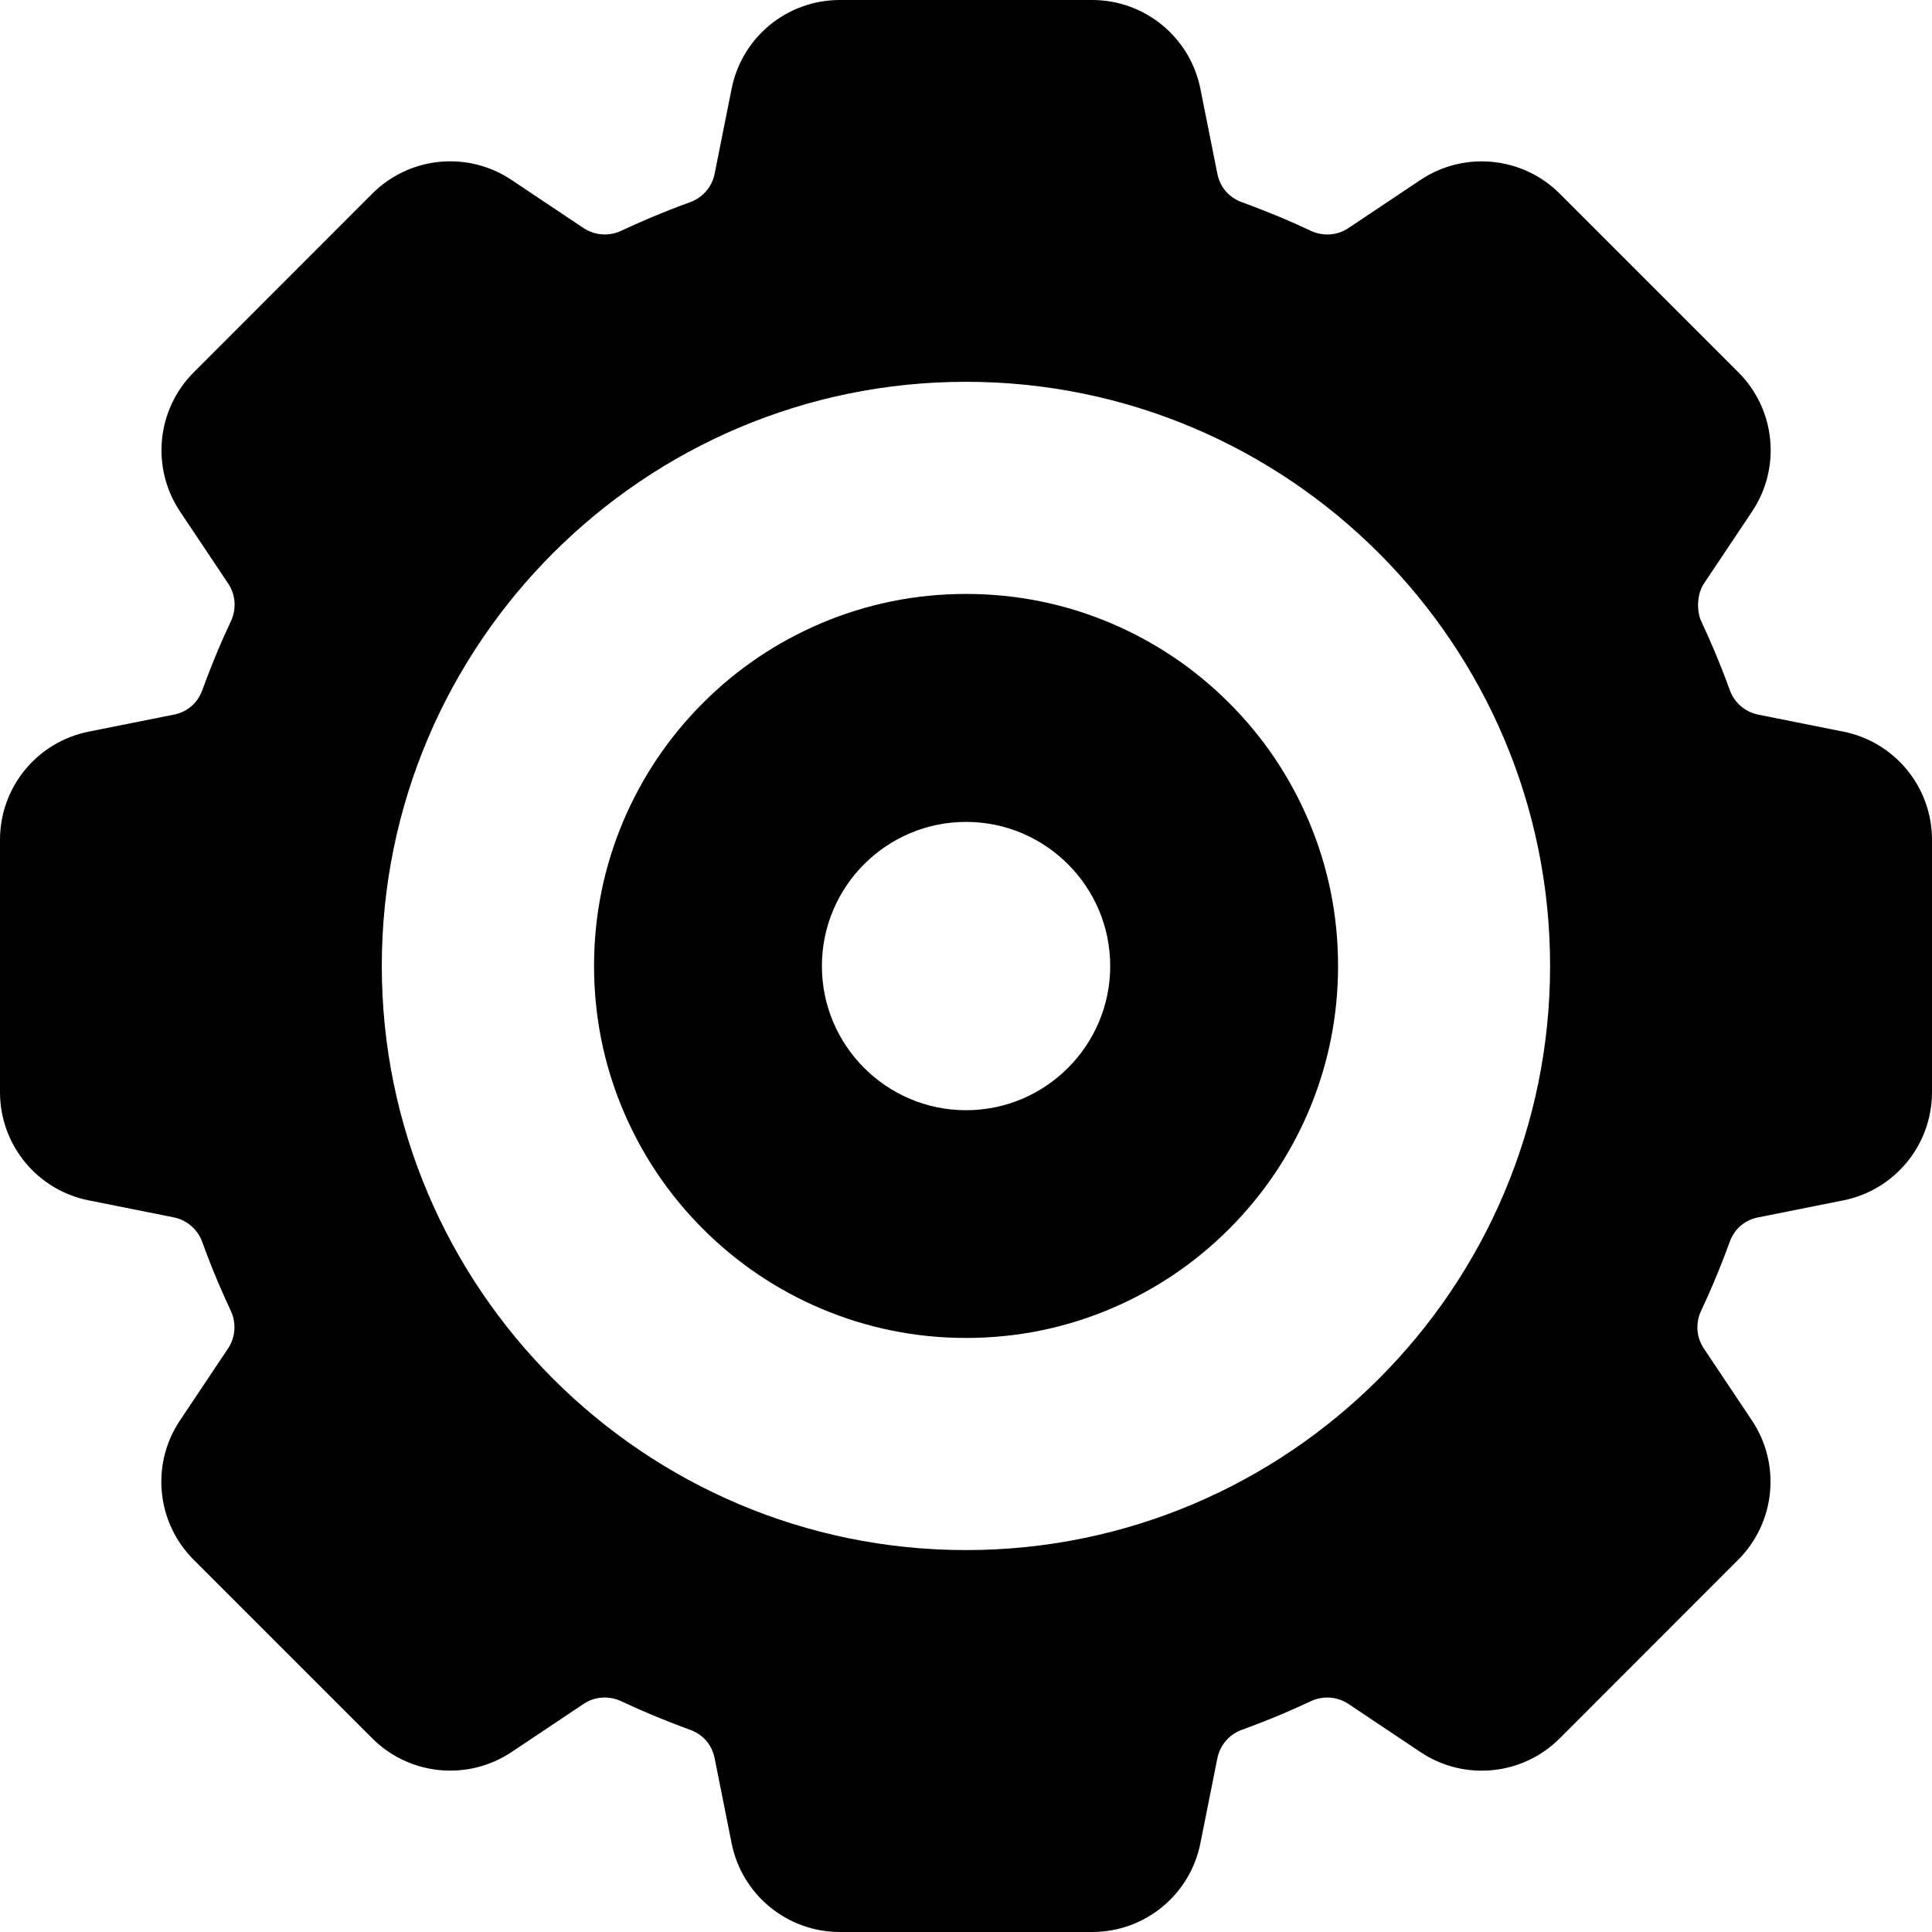
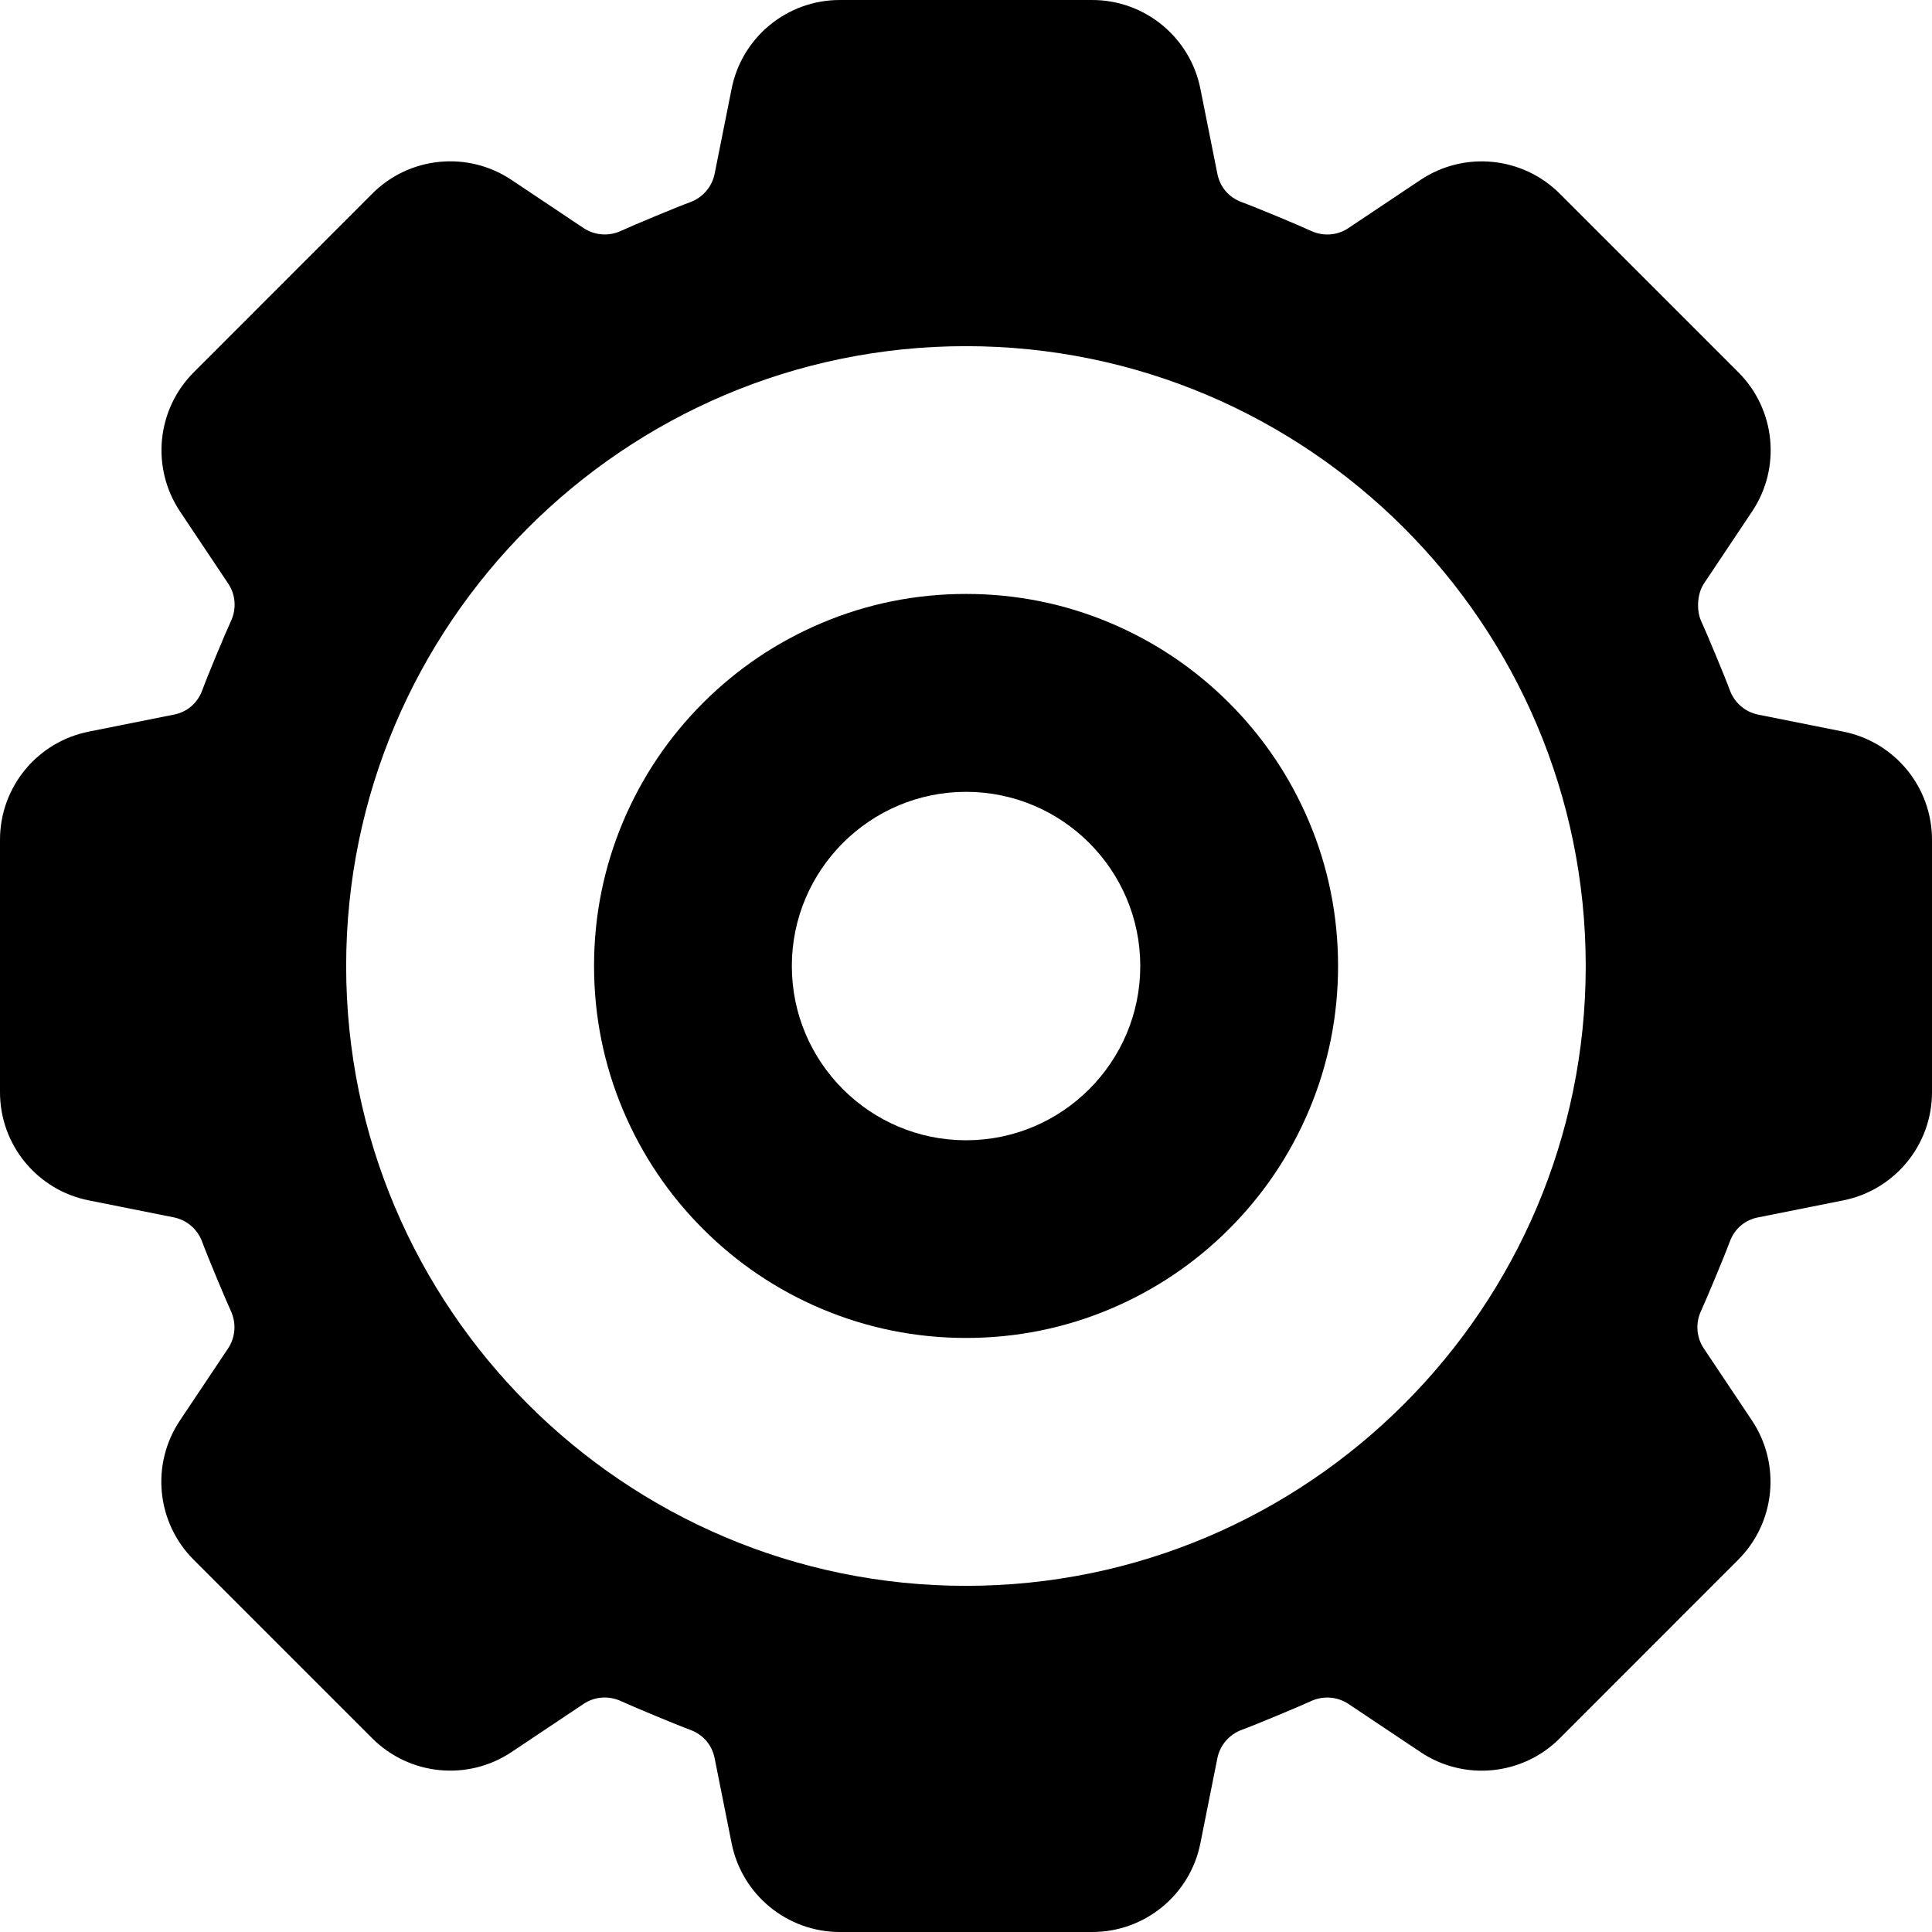
<svg xmlns="http://www.w3.org/2000/svg" id="Layer_1" version="1.1" viewBox="0 0 1696.7 1696.7">
-   <path d="M848.4,1175c-44,0-86.8-8.6-127.2-25.7-38.9-16.5-73.8-40-103.8-70-30-30-53.5-64.9-70-103.8-17.1-40.3-25.7-83.1-25.7-127.2s8.6-86.8,25.7-127.2c16.5-38.9,40-73.8,70-103.8,30-30,64.9-53.5,103.8-70,40.3-17.1,83.1-25.7,127.2-25.7s86.8,8.6,127.2,25.7c38.9,16.5,73.8,40,103.8,70,30,30,53.5,64.9,70,103.8,17.1,40.3,25.7,83.1,25.7,127.2s-8.6,86.8-25.7,127.2c-16.5,38.9-40,73.8-70,103.8s-64.9,53.5-103.8,70c-40.3,17.1-83.1,25.7-127.2,25.7ZM848.4,721.8c-69.8,0-126.6,56.8-126.6,126.6s56.8,126.6,126.6,126.6,126.6-56.8,126.6-126.6-56.8-126.6-126.6-126.6Z" />
-   <path d="M1544.1,1069.1l74.6-14.9c45.3-9,78-48.8,78-95v-221.7c0-46.2-32.6-86-78-95l-74.6-14.9c-11.5-2.3-21-10.5-25-21.6s-8.9-23.6-13.8-35.2c-3.6-8.5-7.4-16.9-11.3-25.3s-4.1-23.2,2.4-33l42.3-63.3c25.7-38.4,20.6-89.7-12.1-122.3l-156.8-156.8c-32.7-32.7-83.9-37.7-122.3-12.1l-63.3,42.3c-9.8,6.6-22.3,7.4-33,2.4s-16.8-7.7-25.3-11.3c-11.7-4.9-23.4-9.5-35.2-13.8s-19.3-13.5-21.6-25l-14.9-74.6c-9-45.3-48.8-78-95-78h-221.7c-46.2,0-86,32.6-95,78l-14.9,74.6c-2.3,11.5-10.5,21-21.6,25s-23.6,8.9-35.2,13.8c-8.5,3.6-16.9,7.4-25.3,11.3-10.7,5-23.2,4.1-33-2.4l-63.3-42.3c-38.4-25.7-89.7-20.6-122.3,12.1l-156.7,156.8c-32.7,32.7-37.7,83.9-12.1,122.3l42.3,63.3c6.6,9.8,7.4,22.3,2.4,33s-7.7,16.8-11.3,25.3c-4.9,11.7-9.5,23.4-13.8,35.2s-13.5,19.3-25,21.6l-74.6,14.9C32.6,651.5,0,691.3,0,737.5v221.7c0,46.2,32.6,86,78,95l74.6,14.9c11.5,2.3,21,10.5,25,21.6s8.9,23.6,13.8,35.2c3.6,8.5,7.4,16.9,11.3,25.3,5,10.7,4.1,23.2-2.4,33l-42.3,63.3c-25.7,38.4-20.6,89.7,12.1,122.3l156.8,156.8c32.7,32.7,83.9,37.7,122.3,12.1l63.3-42.3c9.8-6.6,22.3-7.4,33-2.4,8.3,3.9,16.8,7.7,25.3,11.3,11.7,4.9,23.4,9.5,35.2,13.8s19.3,13.5,21.6,25l14.9,74.6c9,45.3,48.8,78,95,78h221.7c46.2,0,86-32.6,95-78l14.9-74.6c2.3-11.5,10.5-21,21.6-25,11.8-4.3,23.6-8.9,35.2-13.8,8.5-3.6,16.9-7.4,25.3-11.3,10.7-5,23.2-4.1,33,2.4l63.3,42.3c38.4,25.7,89.7,20.6,122.3-12.1l156.7-156.8c32.7-32.7,37.7-83.9,12.1-122.3l-42.3-63.3c-6.6-9.8-7.4-22.3-2.4-33,3.9-8.3,7.7-16.8,11.3-25.3,4.9-11.6,9.5-23.4,13.8-35.2s13.5-19.3,25-21.6ZM848.3,1361.3c-282.8,0-513-230.1-513-513s230.1-513,513-513,513,230.1,513,513-230.1,513-513,513Z" />
+   <path d="M848.4,1175c-44,0-86.8-8.6-127.2-25.7-38.9-16.5-73.8-40-103.8-70-30-30-53.5-64.9-70-103.8-17.1-40.3-25.7-83.1-25.7-127.2s8.6-86.8,25.7-127.2c16.5-38.9,40-73.8,70-103.8,30-30,64.9-53.5,103.8-70,40.3-17.1,83.1-25.7,127.2-25.7s86.8,8.6,127.2,25.7c38.9,16.5,73.8,40,103.8,70,30,30,53.5,64.9,70,103.8,17.1,40.3,25.7,83.1,25.7,127.2s-8.6,86.8-25.7,127.2c-16.5,38.9-40,73.8-70,103.8s-64.9,53.5-103.8,70c-40.3,17.1-83.1,25.7-127.2,25.7ZM848.4,695.4c-84.3,0-153,68.6-153,153s68.6,153,153,153,153-68.6,153-153-68.6-153-153-153Z" />
+   <path d="M1544.1,1069.1l74.6-14.9c45.3-9,78-48.8,78-95v-221.7c0-46.2-32.6-86-78-95l-74.6-14.9c-11.5-2.3-21-10.5-25-21.6s-21.2-52.2-25.1-60.5-4.1-23.2,2.4-33l42.3-63.3c25.7-38.4,20.6-89.7-12.1-122.3l-156.8-156.8c-32.7-32.7-83.9-37.7-122.3-12.1l-63.3,42.3c-9.8,6.6-22.3,7.4-33,2.4s-48.7-20.8-60.5-25.1-19.3-13.5-21.6-25l-14.9-74.6c-9-45.3-48.8-78-95-78h-221.7c-46.2,0-86,32.6-95,78l-14.9,74.6c-2.3,11.5-10.5,21-21.6,25s-52.2,21.2-60.5,25.1c-10.7,5-23.2,4.1-33-2.4l-63.3-42.3c-38.4-25.7-89.7-20.6-122.3,12.1l-156.7,156.8c-32.7,32.7-37.7,83.9-12.1,122.3l42.3,63.3c6.6,9.8,7.4,22.3,2.4,33s-20.8,48.7-25.1,60.5-13.5,19.3-25,21.6l-74.6,14.9C32.6,651.5,0,691.3,0,737.5v221.7c0,46.2,32.6,86,78,95l74.6,14.9c11.5,2.3,21,10.5,25,21.6s21.2,52.2,25.1,60.5c5,10.7,4.1,23.2-2.4,33l-42.3,63.3c-25.7,38.4-20.6,89.7,12.1,122.3l156.8,156.8c32.7,32.7,83.9,37.7,122.3,12.1l63.3-42.3c9.8-6.6,22.3-7.4,33-2.4,8.3,3.9,48.7,20.8,60.5,25.1s19.3,13.5,21.6,25l14.9,74.6c9,45.3,48.8,78,95,78h221.7c46.2,0,86-32.6,95-78l14.9-74.6c2.3-11.5,10.5-21,21.6-25,11.8-4.3,52.2-21.2,60.5-25.1,10.7-5,23.2-4.1,33,2.4l63.3,42.3c38.4,25.7,89.7,20.6,122.3-12.1l156.7-156.8c32.7-32.7,37.7-83.9,12.1-122.3l-42.3-63.3c-6.6-9.8-7.4-22.3-2.4-33,3.9-8.3,20.8-48.7,25.1-60.5s13.5-19.3,25-21.6ZM848.3,1392.7c-300.2,0-544.3-244.2-544.3-544.3s244.2-544.4,544.3-544.4,544.3,244.2,544.3,544.4-244.2,544.3-544.3,544.3Z" />
</svg>
